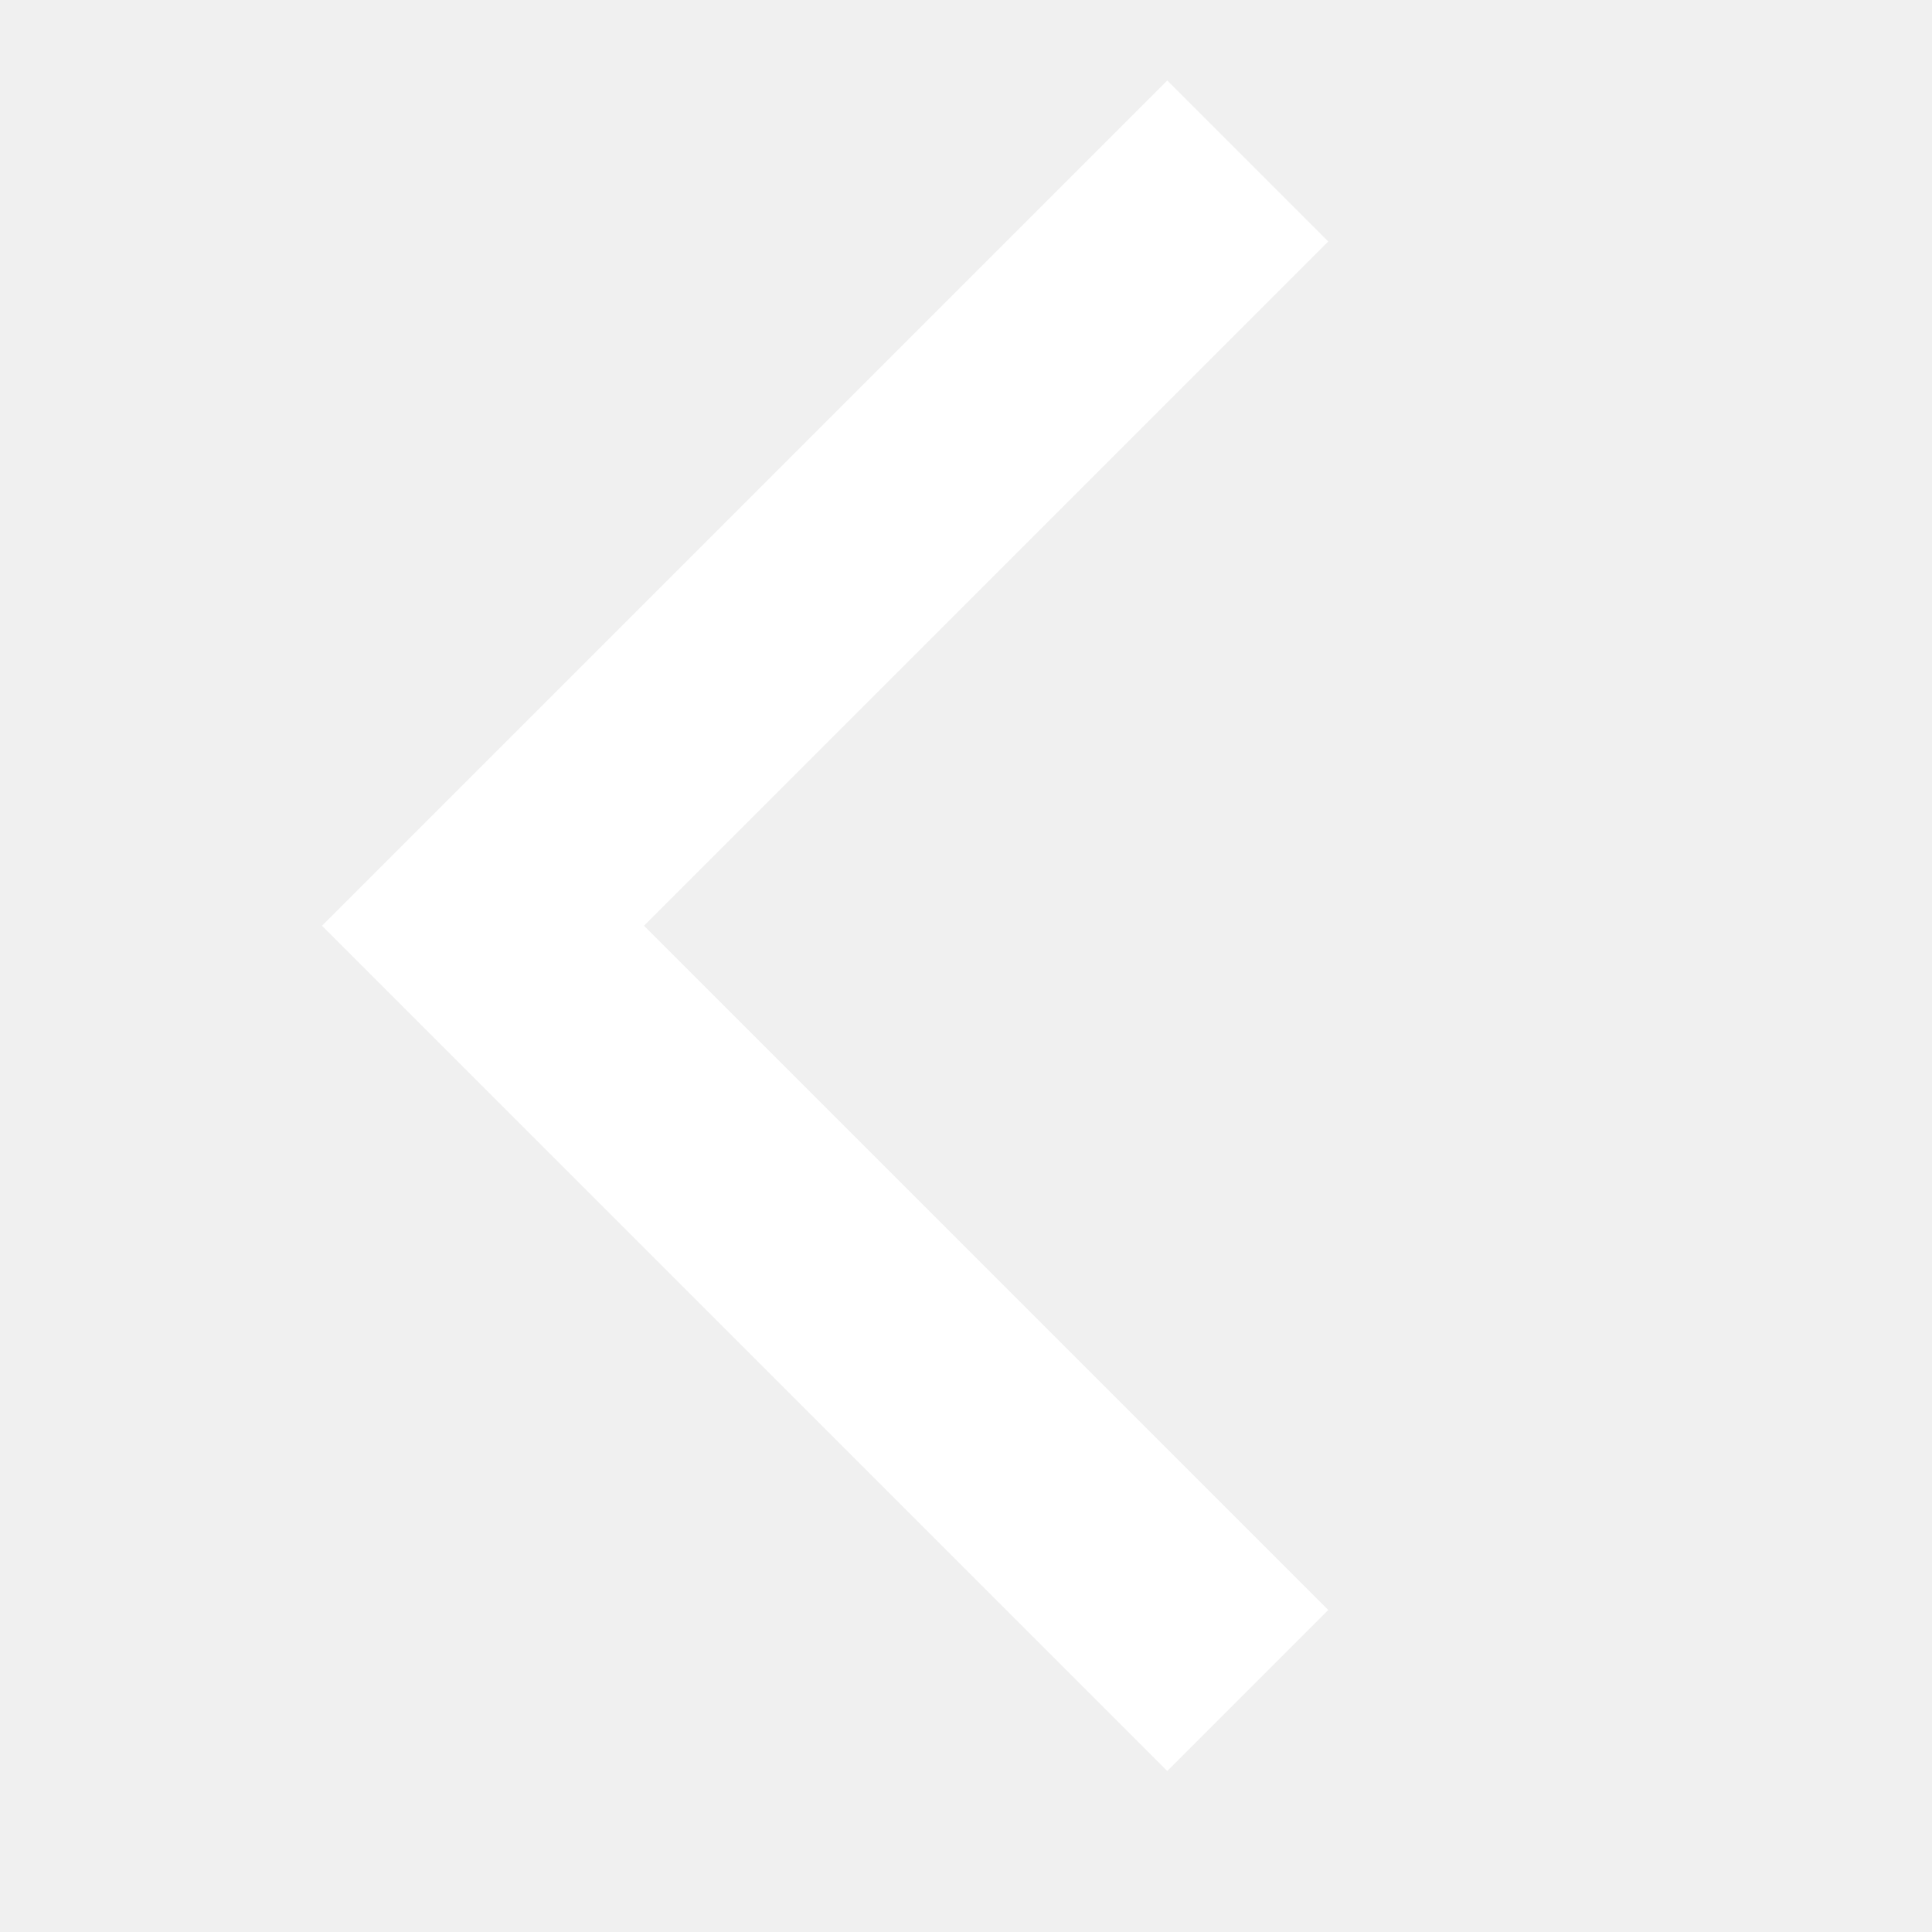
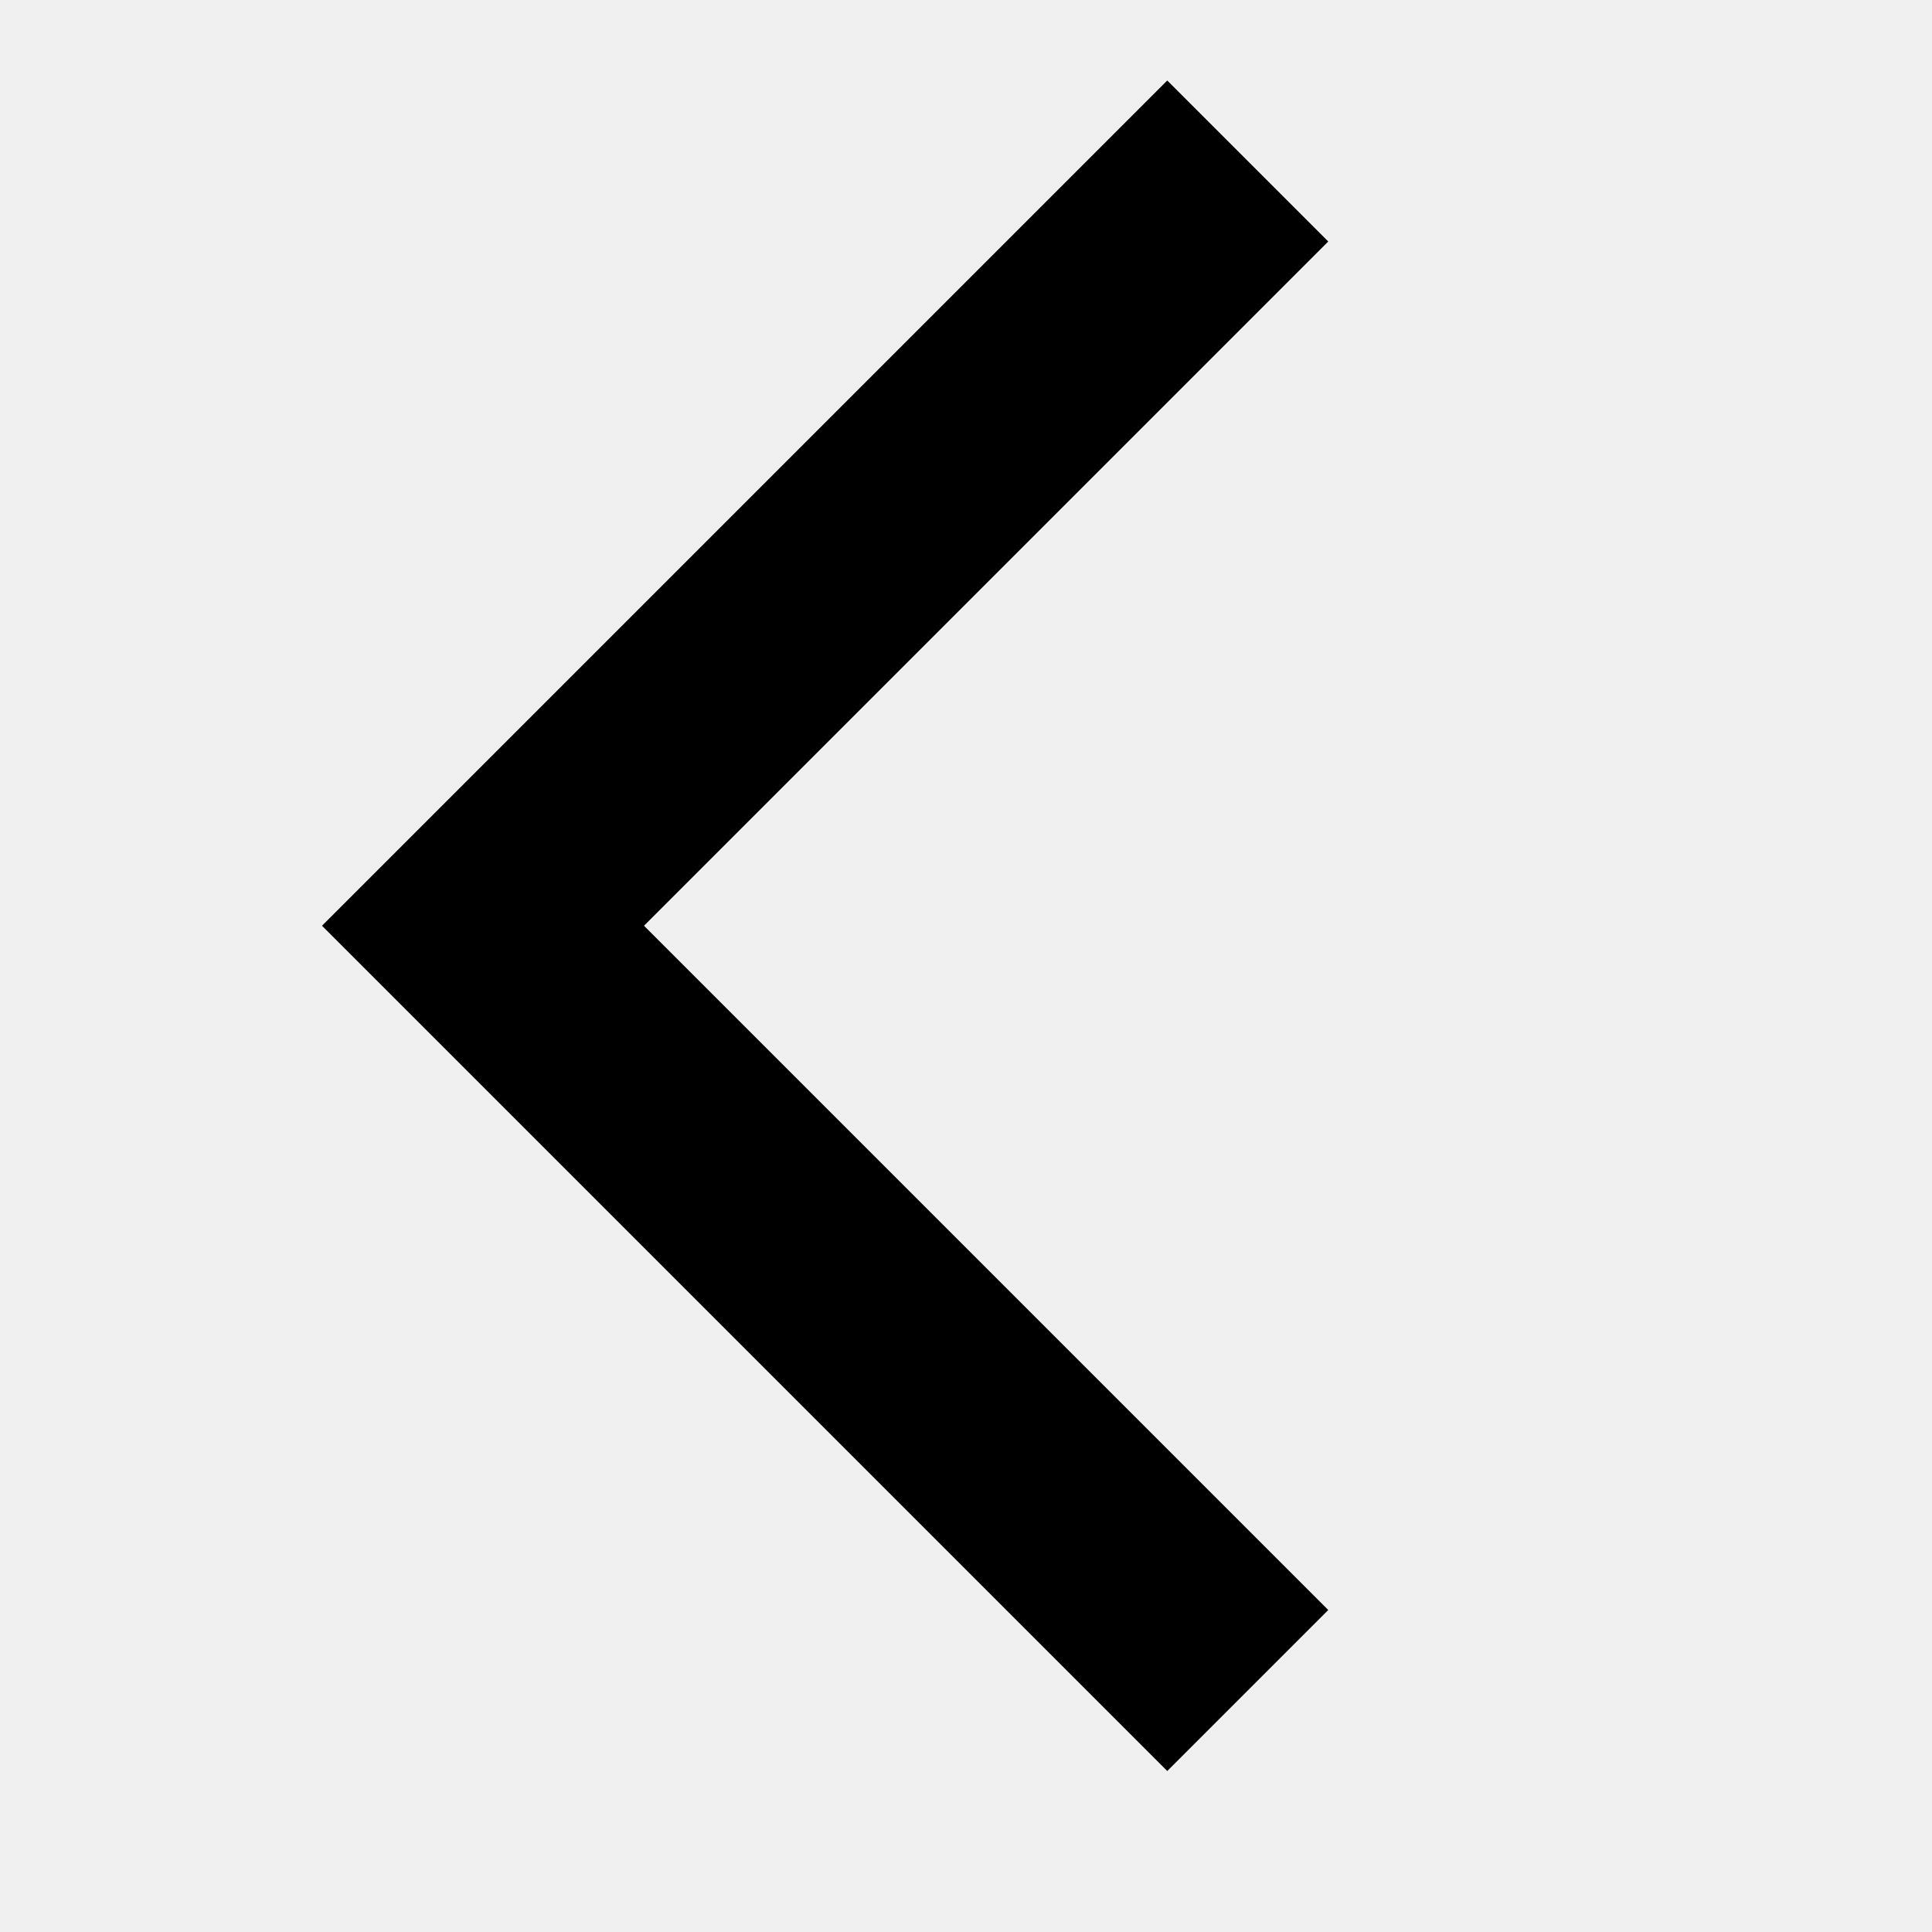
<svg xmlns="http://www.w3.org/2000/svg" width="24" height="24" viewBox="0 0 24 24">
  <g fill="none" fill-rule="evenodd">
-     <path fill="#FFF" d="M4 11.5L14.5 1l2 2L8 11.5l8.5 8.5-2 2z" />
+     <path fill="currentColor" d="M4 11.5L14.5 1l2 2L8 11.5l8.5 8.5-2 2z" />
    <path d="M0 0h24v24H0z" />
  </g>
</svg>
